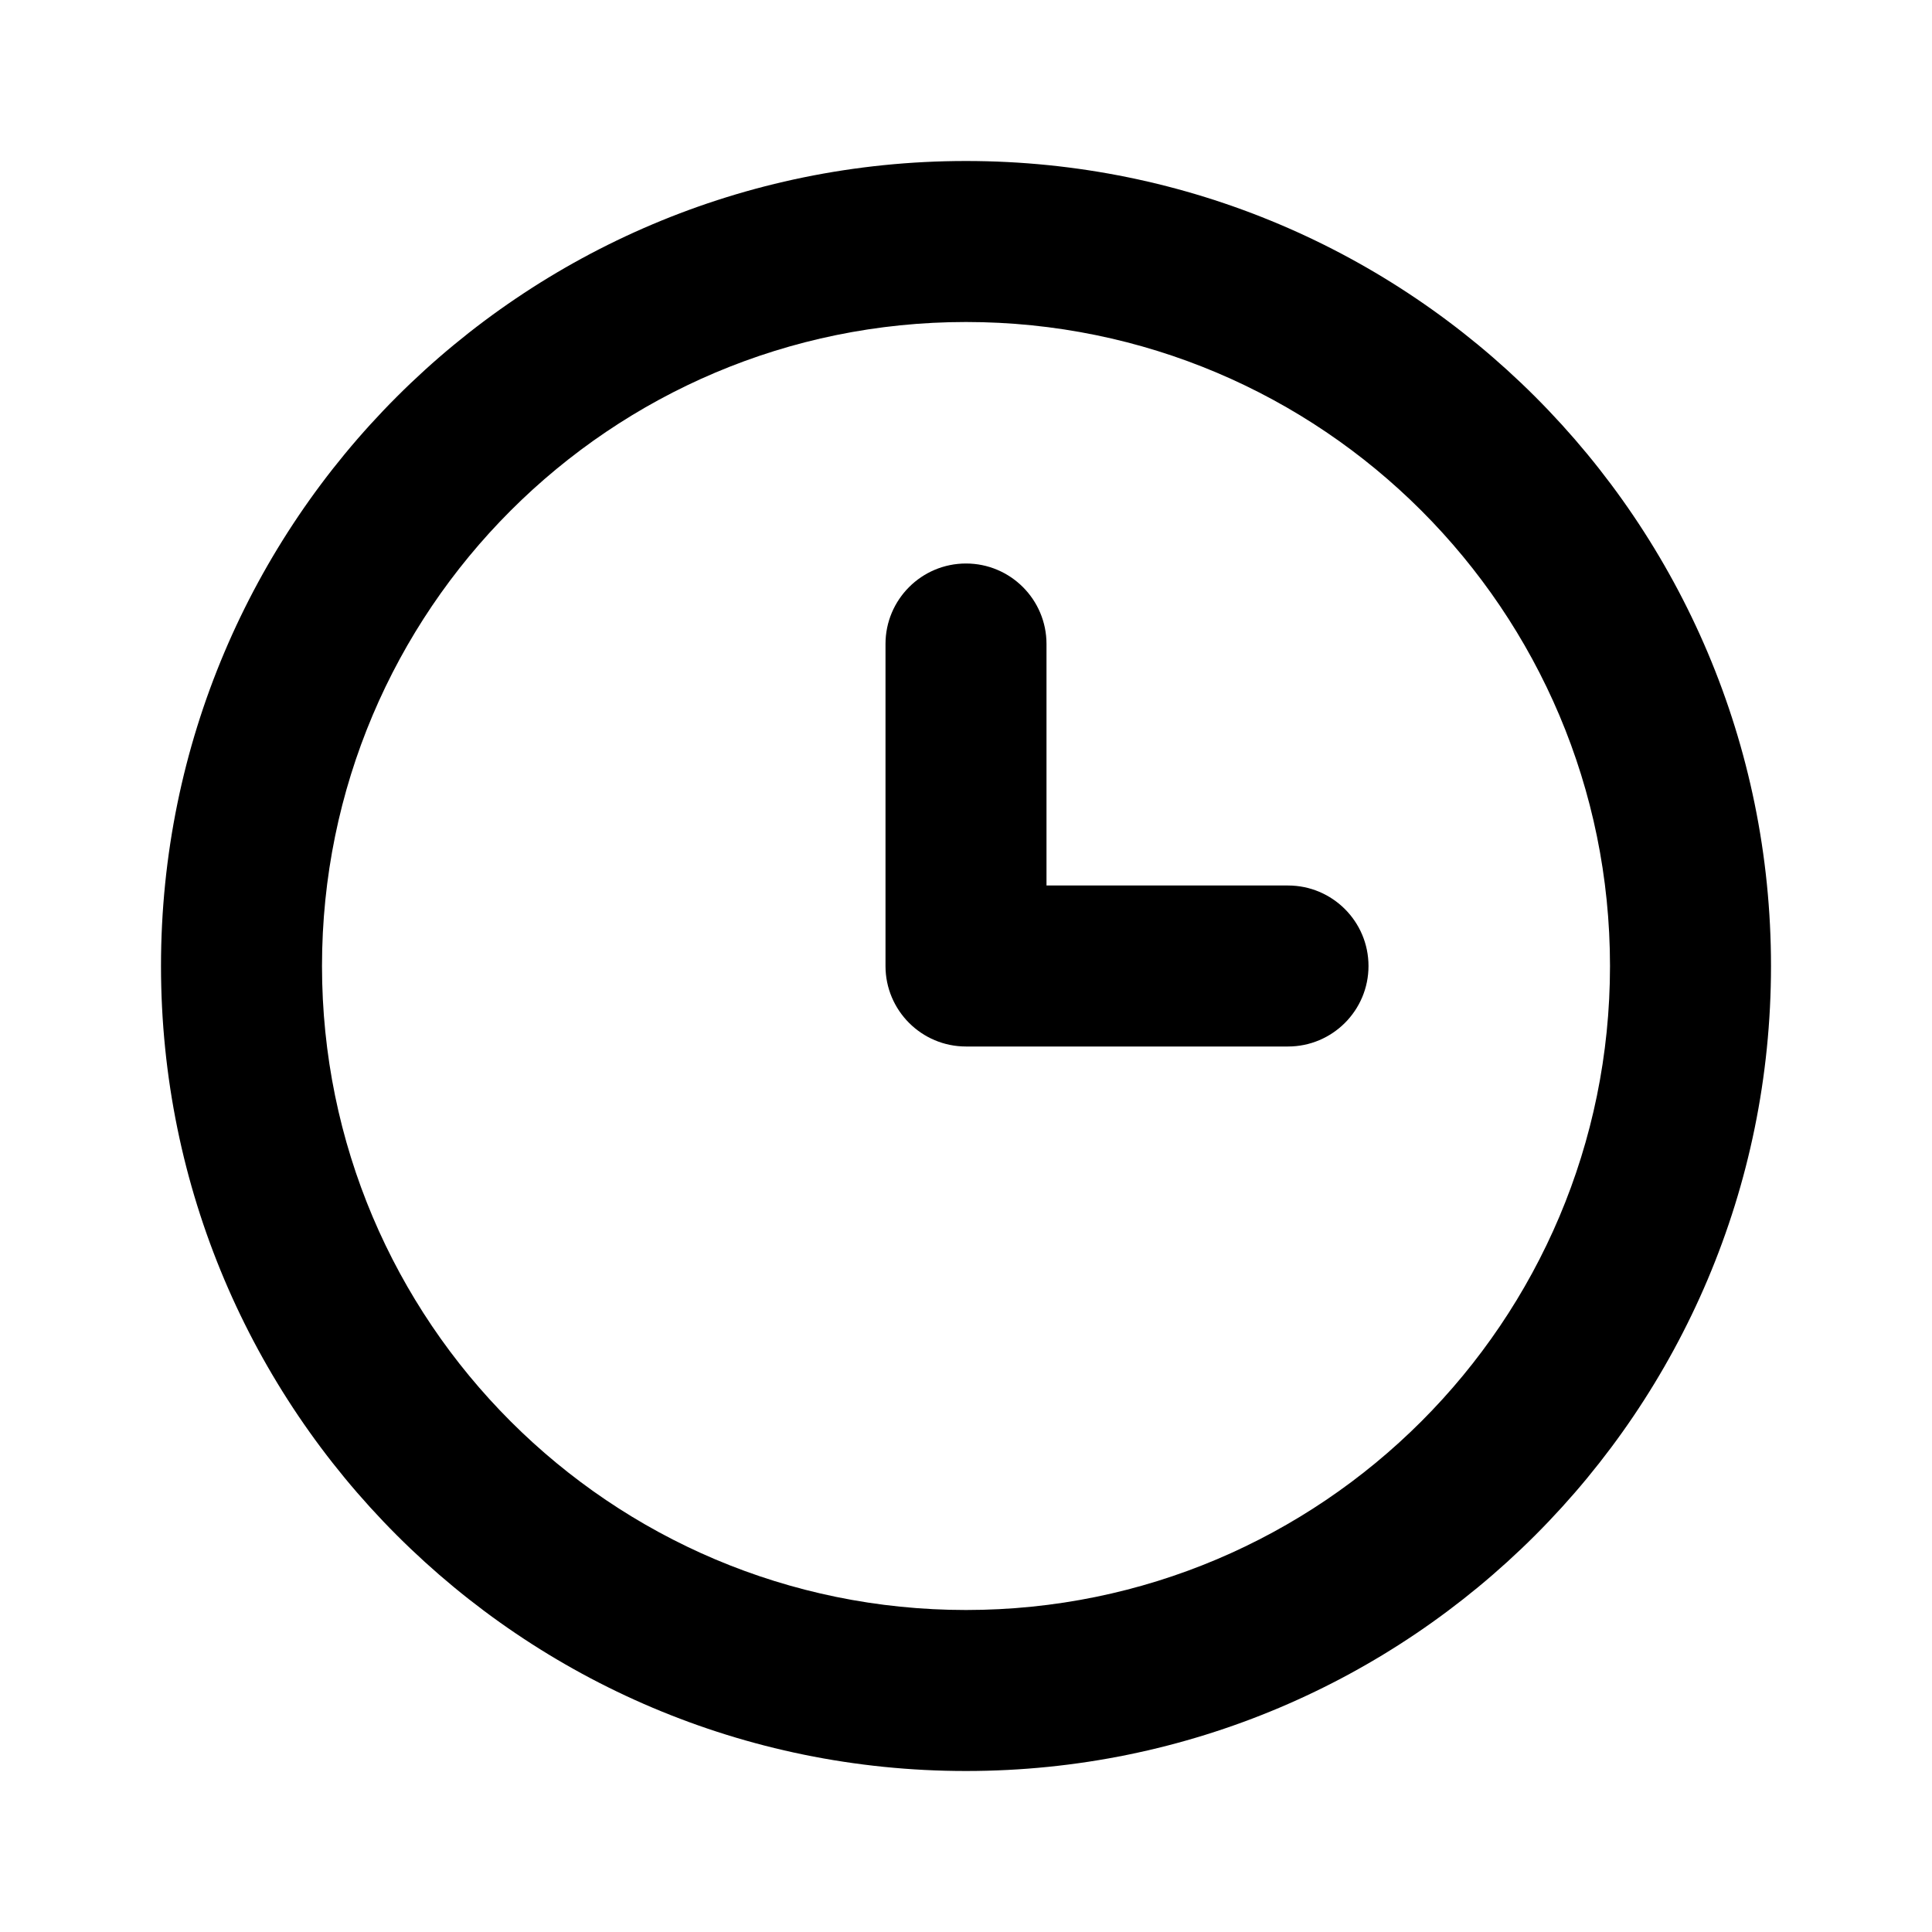
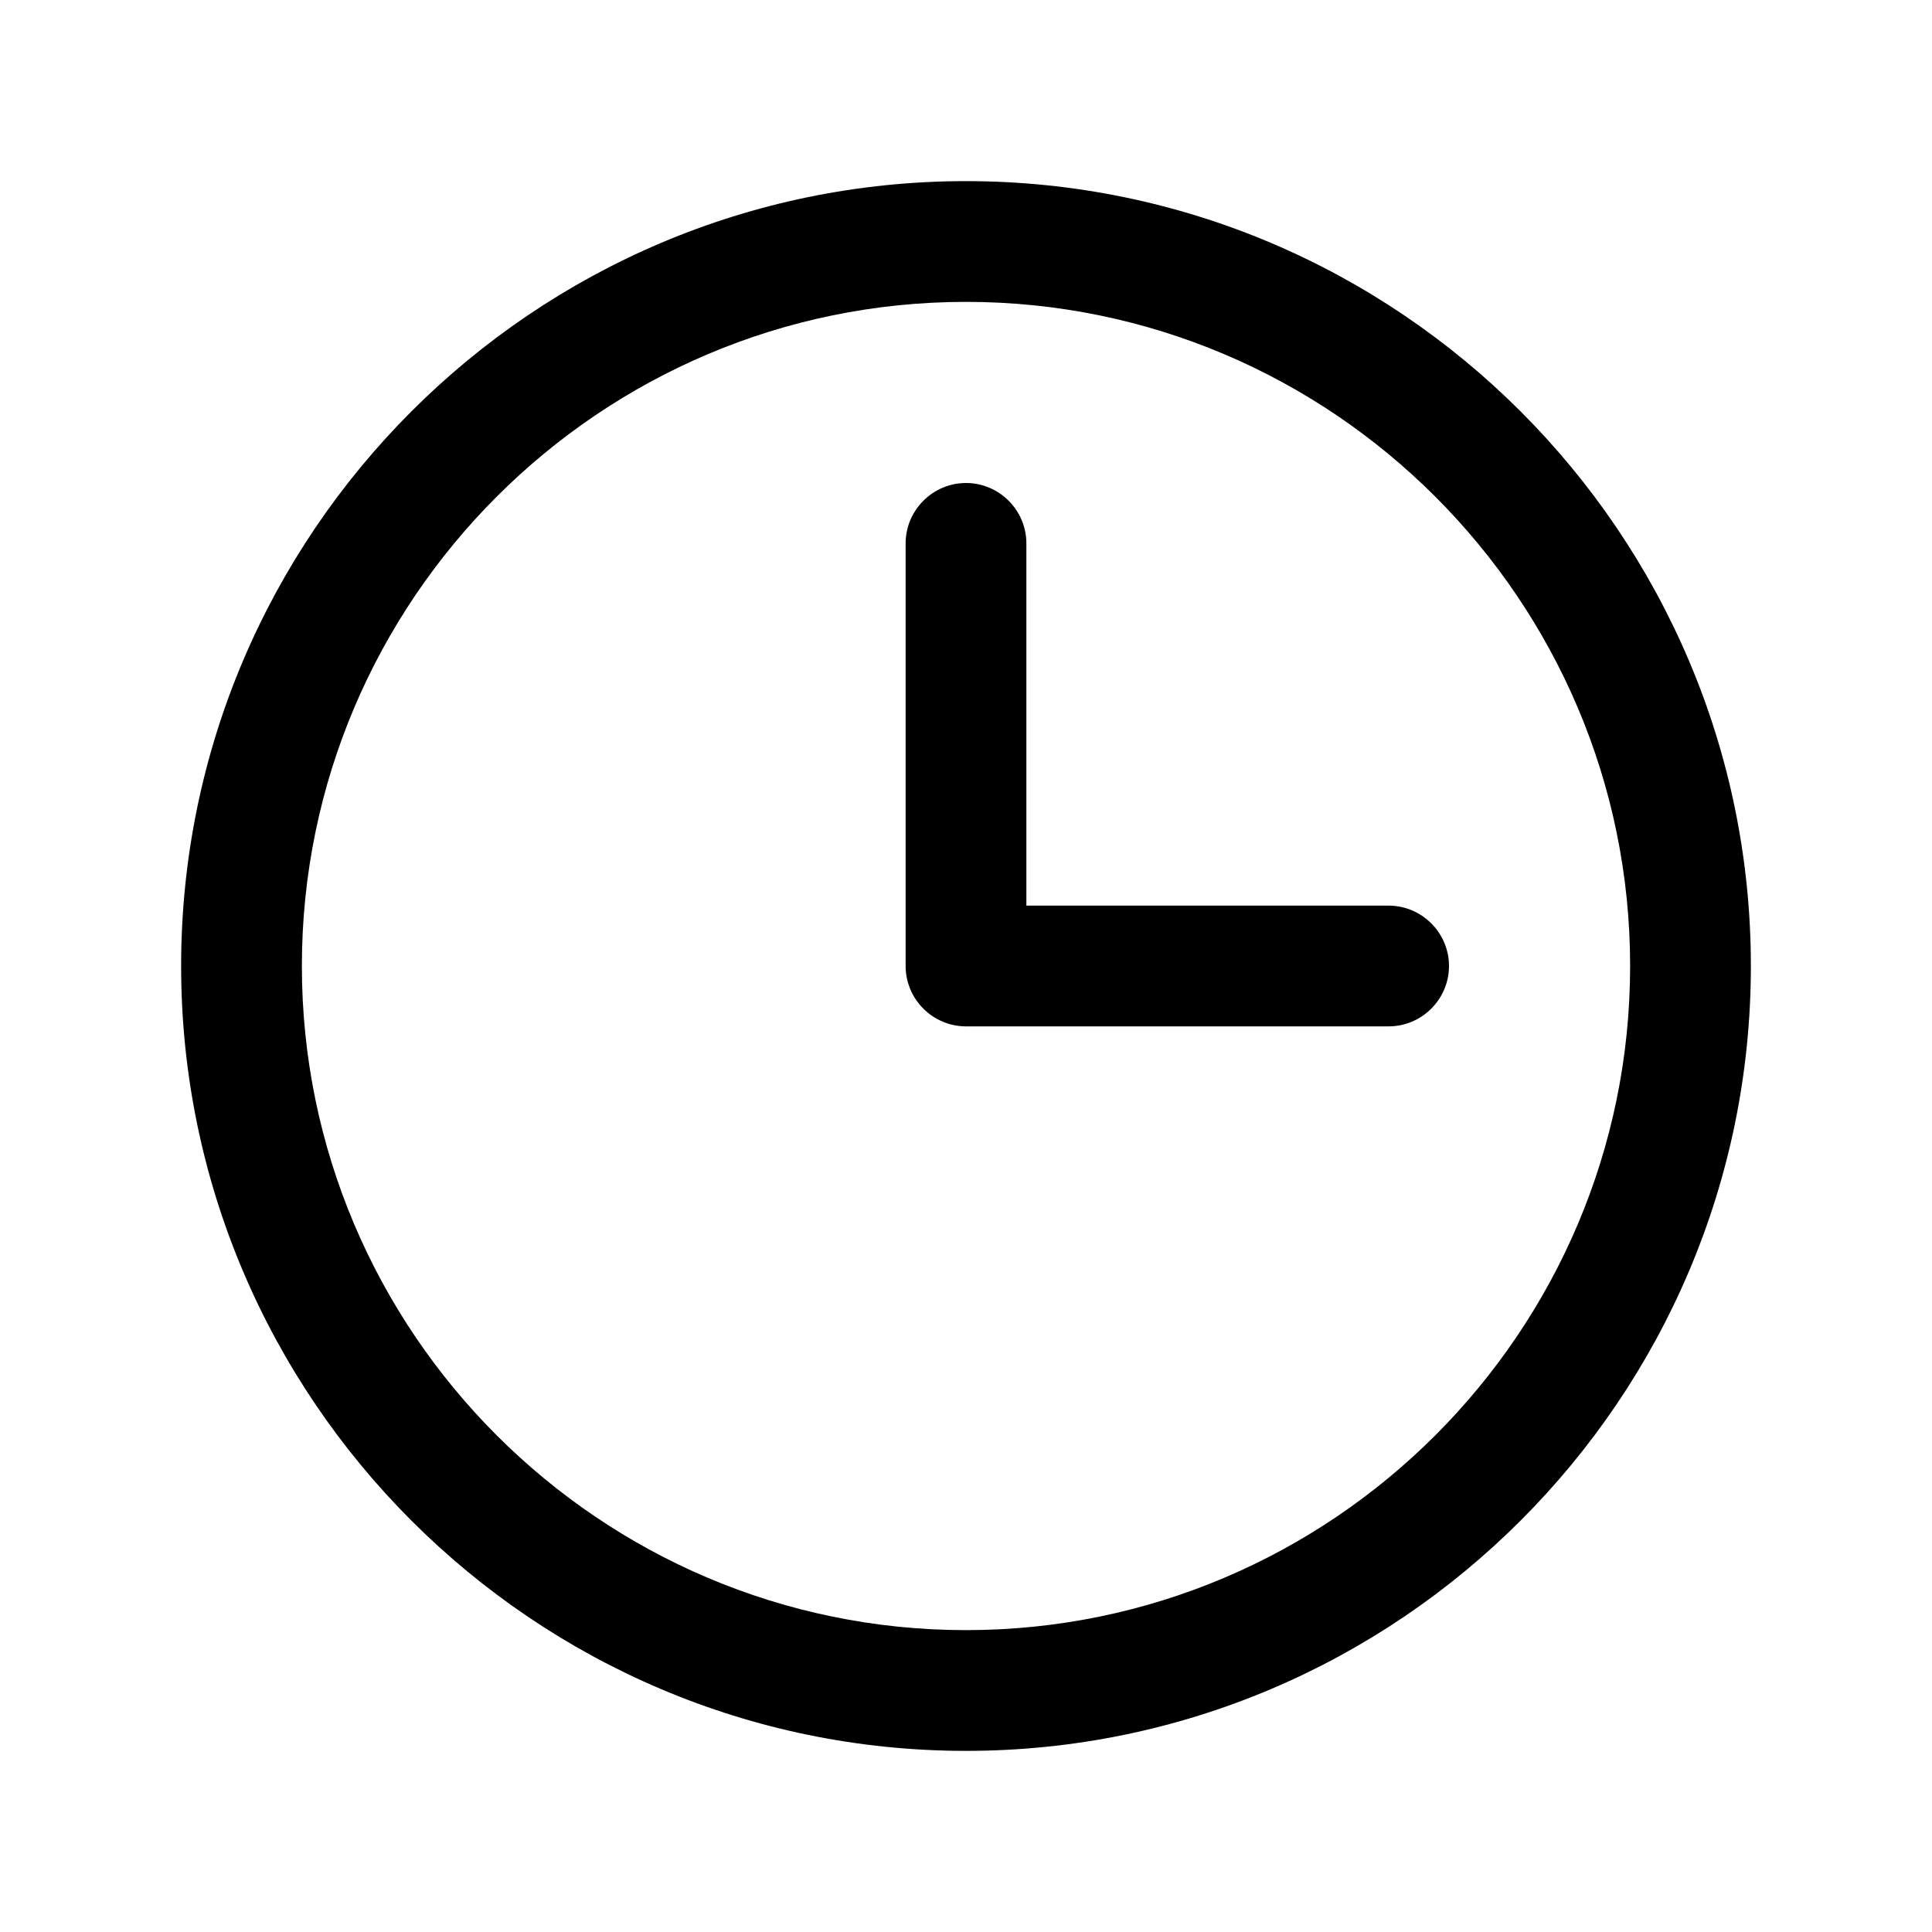
- <svg xmlns="http://www.w3.org/2000/svg" version="1.1" viewBox="0 0 24 24">
-   <g fill="#000">
-     <path opacity="0" d="M0,0h24v24h-24Z" transform="matrix(-1,1.22465e-16,-1.22465e-16,-1,24,24)" />
-     <path d="M12,2l-4.37114e-07,1.06581e-14c-5.523,2.41411e-07 -10,4.477 -10,10c2.41411e-07,5.523 4.477,10 10,10c5.523,-2.41411e-07 10,-4.477 10,-10l7.10543e-15,4.37114e-07c0,-5.523 -4.477,-10 -10,-10Zm0,18l-3.49691e-07,-7.10543e-15c-4.418,-1.93129e-07 -8,-3.582 -8,-8c1.93129e-07,-4.418 3.582,-8 8,-8c4.418,1.93129e-07 8,3.582 8,8v1.77636e-15c0,4.418 -3.582,8 -8,8c0,0 -3.55271e-15,0 -3.55271e-15,0Z" />
-     <path d="M16,11h-3v-3v0c0,-0.552 -0.448,-1 -1,-1c-0.552,0 -1,0.448 -1,1v4l1.06581e-14,1.50996e-07c8.33927e-08,0.552 0.448,1 1,1h4l-4.37114e-08,-1.77636e-15c0.552,2.41411e-08 1,-0.448 1,-1c2.41411e-08,-0.552 -0.448,-1 -1,-1Z" />
+ <svg xmlns="http://www.w3.org/2000/svg" version="1.1" id="Raw" x="0px" y="0px" viewBox="0 0 256 256" style="enable-background:new 0 0 256 256;" xml:space="preserve">
+   <g>
+     <path d="M128,24C70.7,24,24,70.7,24,128s46.7,104,104,104s104-46.7,104-104S185.3,24,128,24z M128,216c-48.5,0-88-39.5-88-88   s39.5-88,88-88s88,39.5,88,88S176.5,216,128,216z" />
+     <path d="M184,120h-48V72c0-4.4-3.6-8-8-8c-4.4,0-8,3.6-8,8v56c0,4.4,3.6,8,8,8h56c4.4,0,8-3.6,8-8C192,123.6,188.4,120,184,120z" />
  </g>
</svg>
